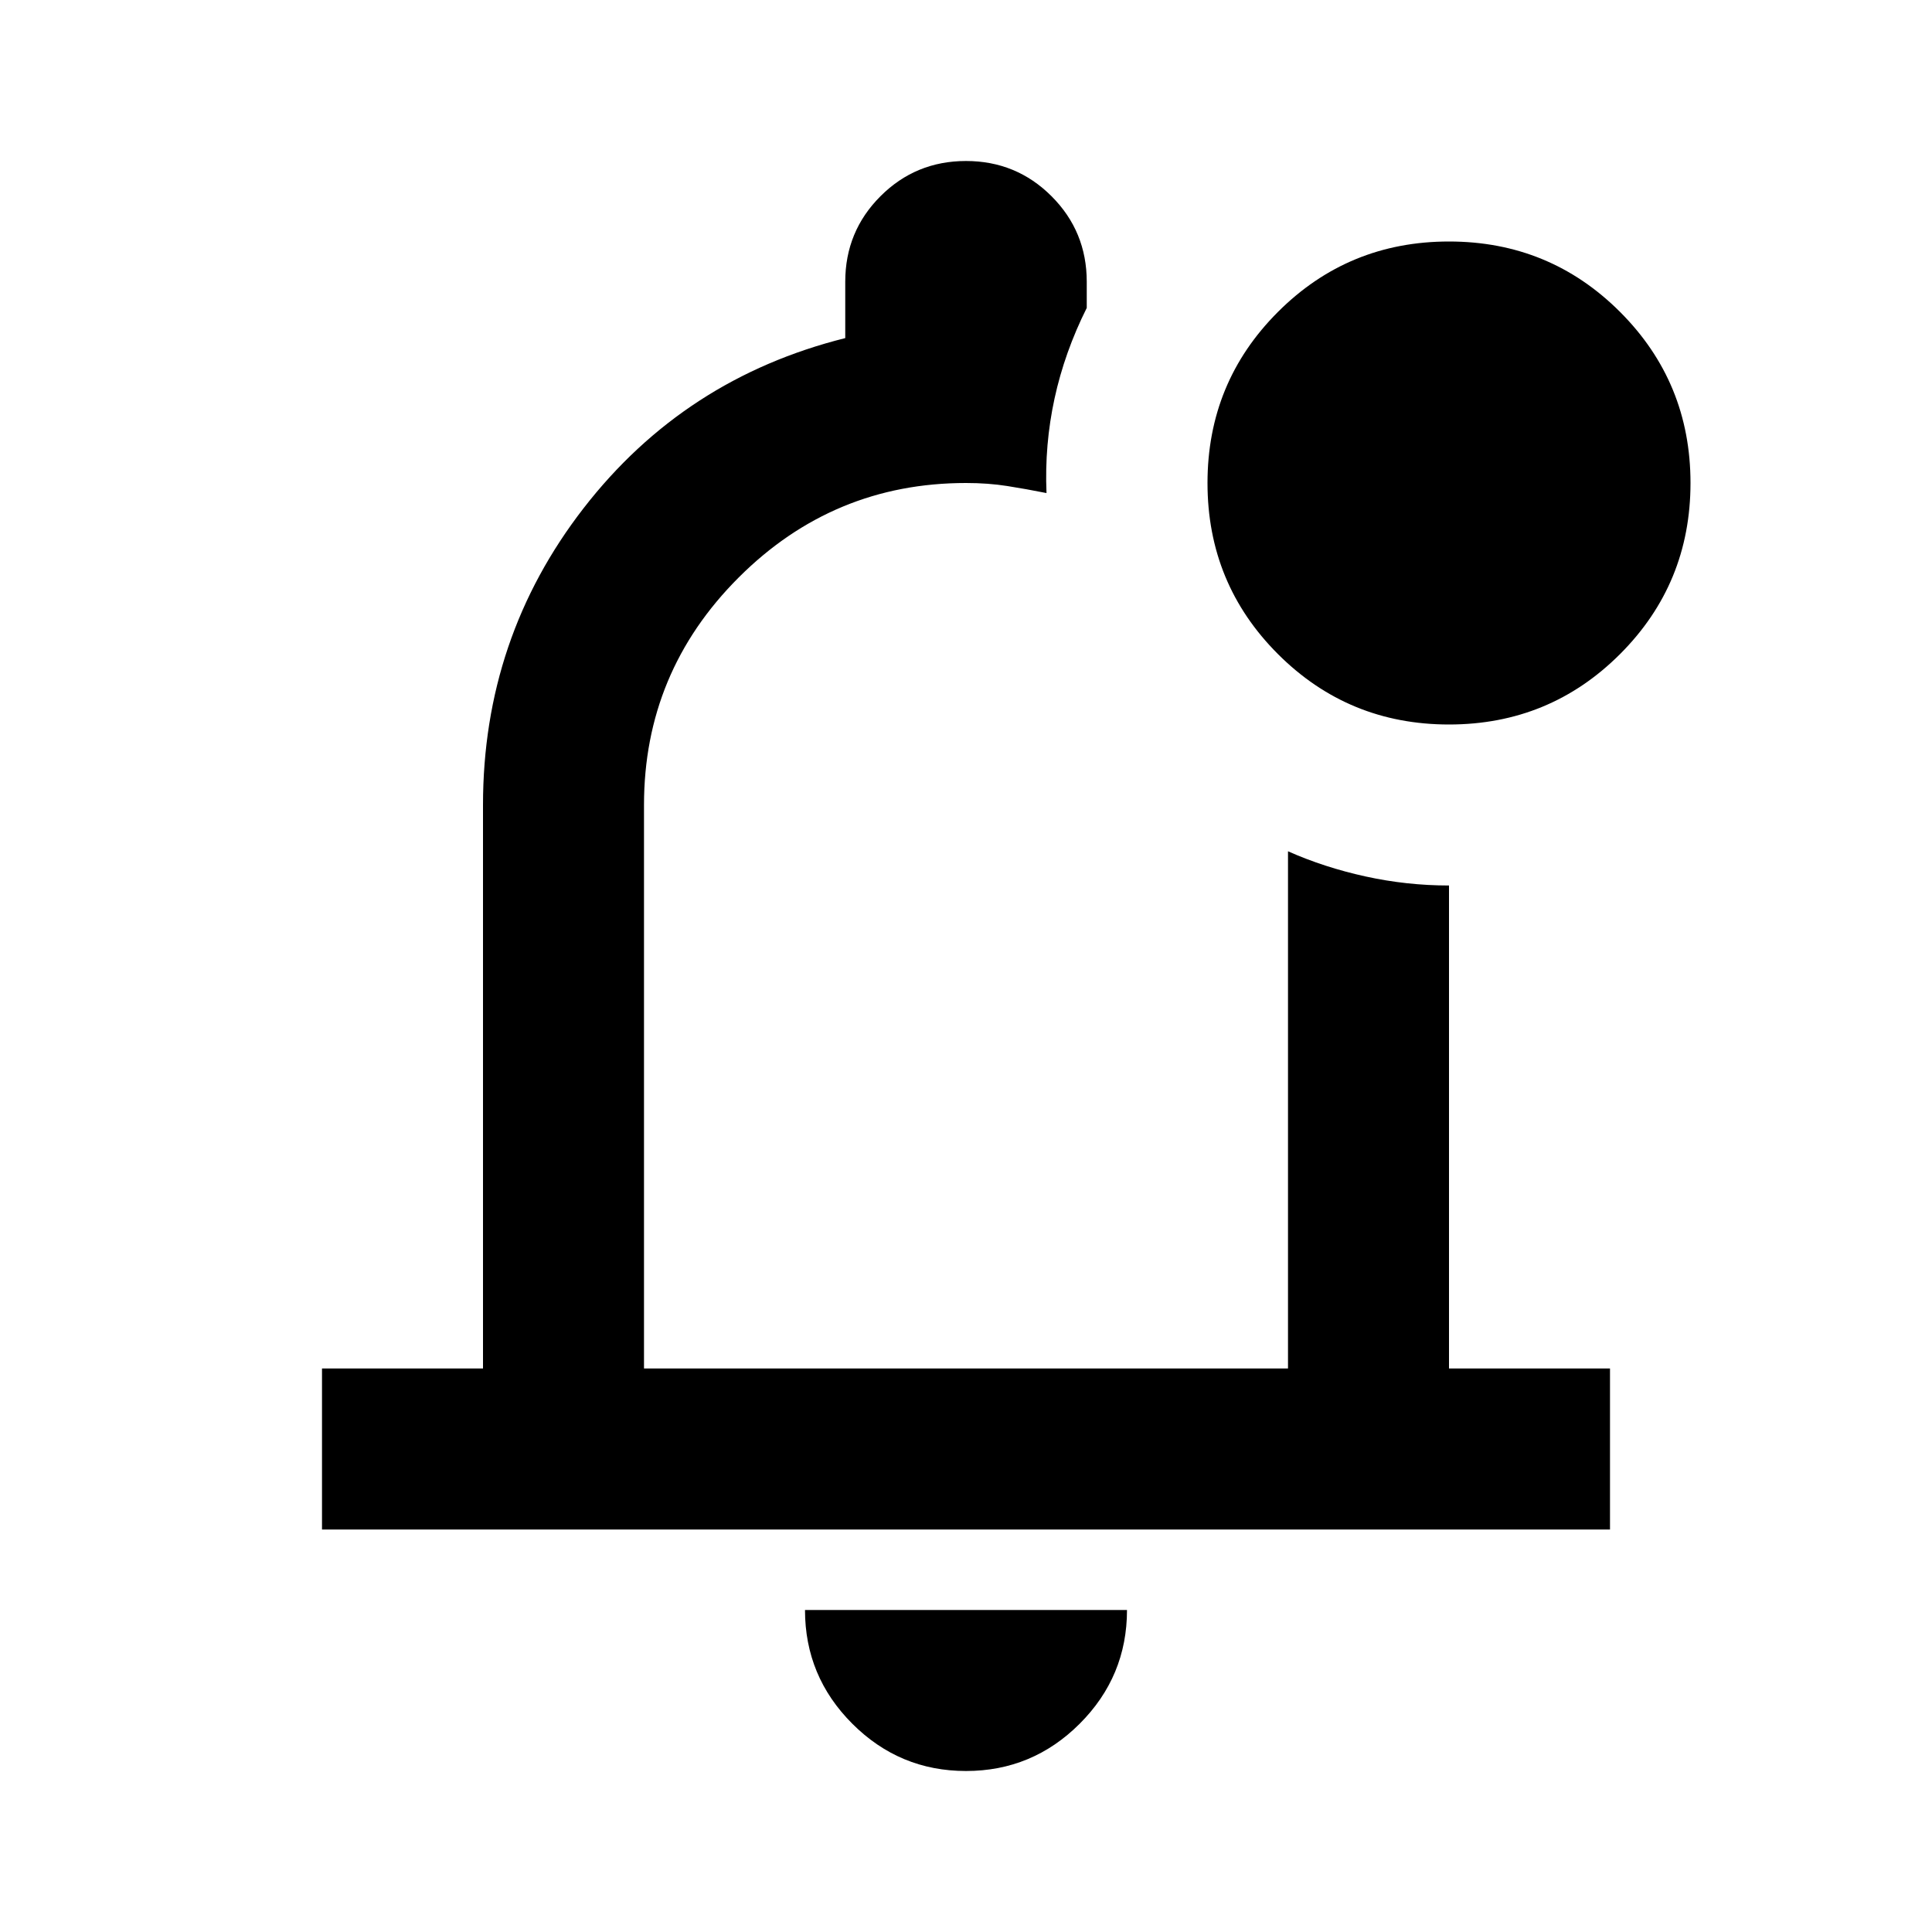
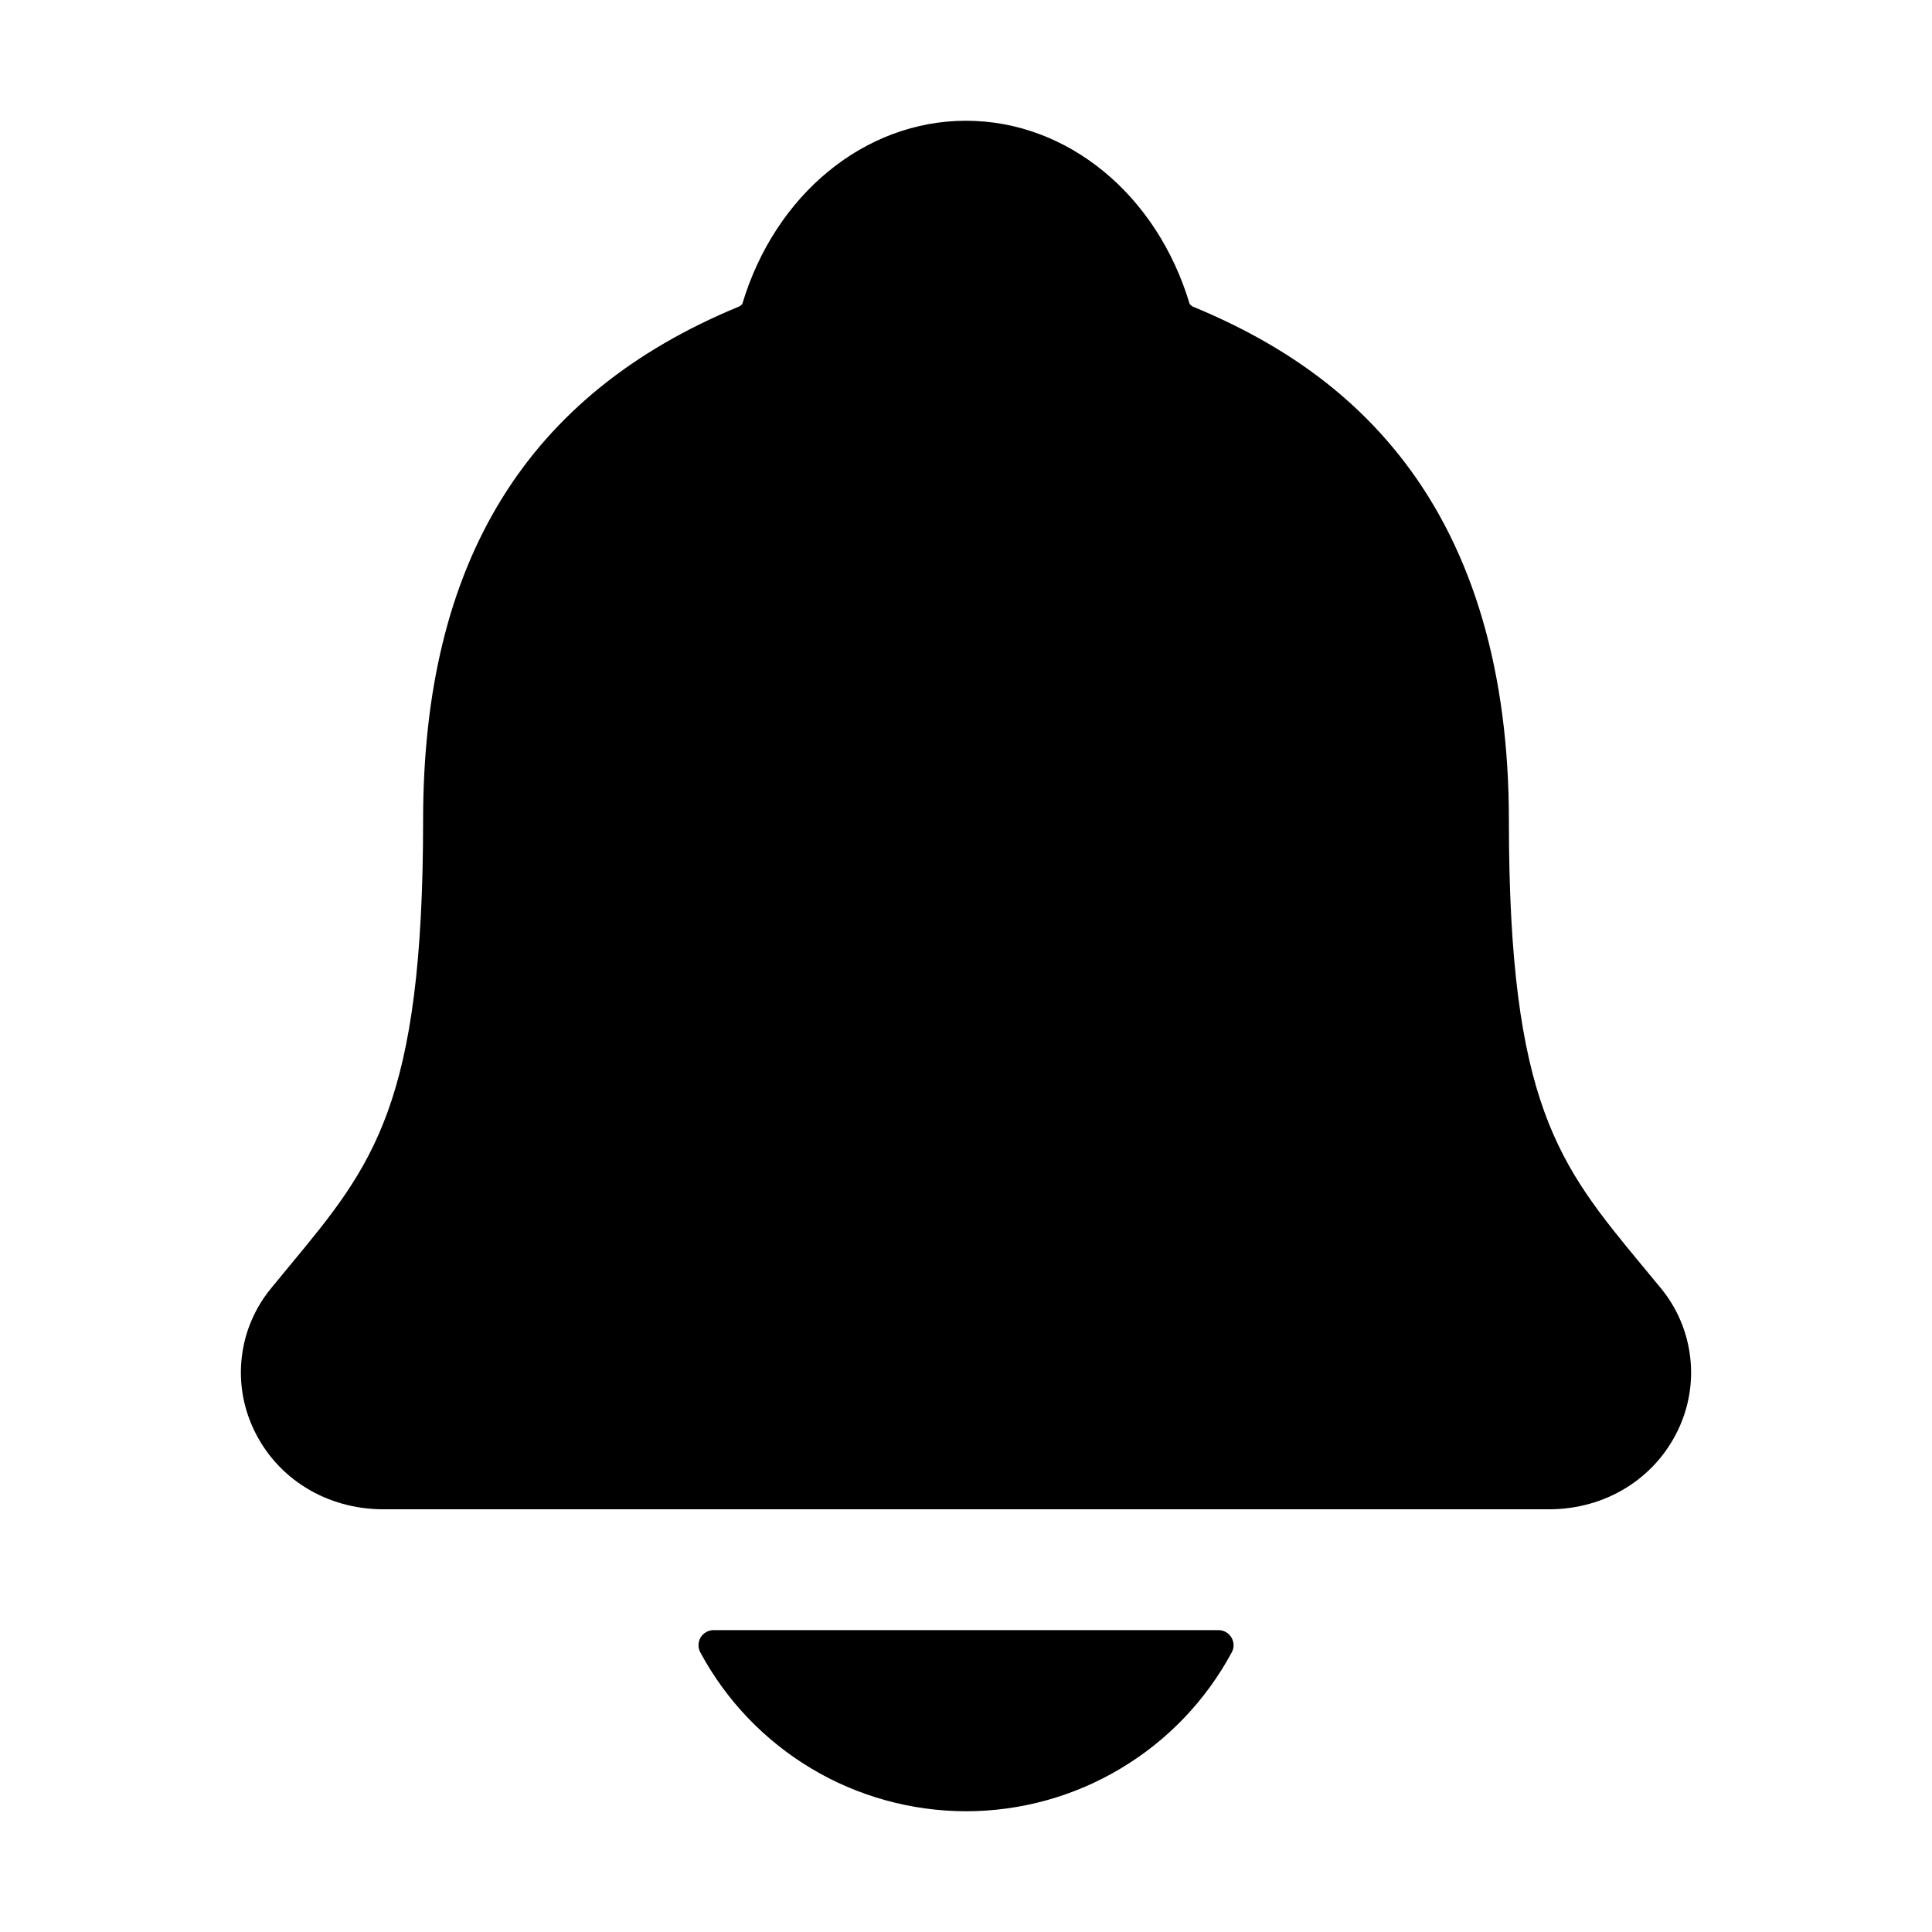
- <svg xmlns="http://www.w3.org/2000/svg" height="24px" viewBox="0 -960 960 960" width="24px" fill="#000000">
-   <path d="M480-80q-33 0-56.5-23.5T400-160h160q0 33-23.5 56.5T480-80Zm0-420ZM160-200v-80h80v-280q0-83 50-147.5T420-792v-28q0-25 17.5-42.5T480-880q25 0 42.5 17.5T540-820v13q-11 22-16 45t-4 47q-10-2-19.5-3.5T480-720q-66 0-113 47t-47 113v280h320v-257q18 8 38.5 12.5T720-520v240h80v80H160Zm560-400q-50 0-85-35t-35-85q0-50 35-85t85-35q50 0 85 35t35 85q0 50-35 85t-85 35Z" />
+ <svg xmlns="http://www.w3.org/2000/svg" width="24" height="24" viewBox="0 0 24 24" fill="none">
+   <path d="M20.629 15.999C20.551 15.905 20.474 15.811 20.399 15.721C19.368 14.474 18.744 13.721 18.744 10.19C18.744 8.362 18.307 6.862 17.445 5.737C16.809 4.905 15.95 4.275 14.818 3.809C14.803 3.801 14.79 3.79 14.779 3.778C14.372 2.414 13.257 1.5 12 1.5C10.743 1.5 9.629 2.414 9.221 3.776C9.21 3.788 9.198 3.799 9.183 3.807C6.54 4.895 5.256 6.982 5.256 10.188C5.256 13.721 4.633 14.474 3.601 15.72C3.526 15.81 3.45 15.902 3.372 15.998C3.171 16.24 3.043 16.535 3.005 16.847C2.966 17.16 3.018 17.477 3.154 17.761C3.443 18.37 4.059 18.749 4.763 18.749H19.242C19.942 18.749 20.555 18.371 20.845 17.764C20.981 17.48 21.034 17.163 20.995 16.85C20.957 16.537 20.83 16.242 20.629 15.999ZM12 22.5C12.677 22.5 13.342 22.316 13.923 21.968C14.505 21.62 14.981 21.122 15.302 20.525C15.317 20.497 15.325 20.465 15.324 20.432C15.323 20.4 15.313 20.368 15.297 20.341C15.28 20.313 15.256 20.29 15.228 20.274C15.2 20.258 15.168 20.25 15.136 20.25H8.865C8.833 20.25 8.801 20.258 8.773 20.274C8.744 20.29 8.721 20.313 8.704 20.34C8.687 20.368 8.678 20.4 8.677 20.432C8.676 20.465 8.683 20.497 8.699 20.525C9.019 21.122 9.496 21.62 10.077 21.968C10.658 22.316 11.323 22.499 12 22.5Z" fill="black" />
</svg>
